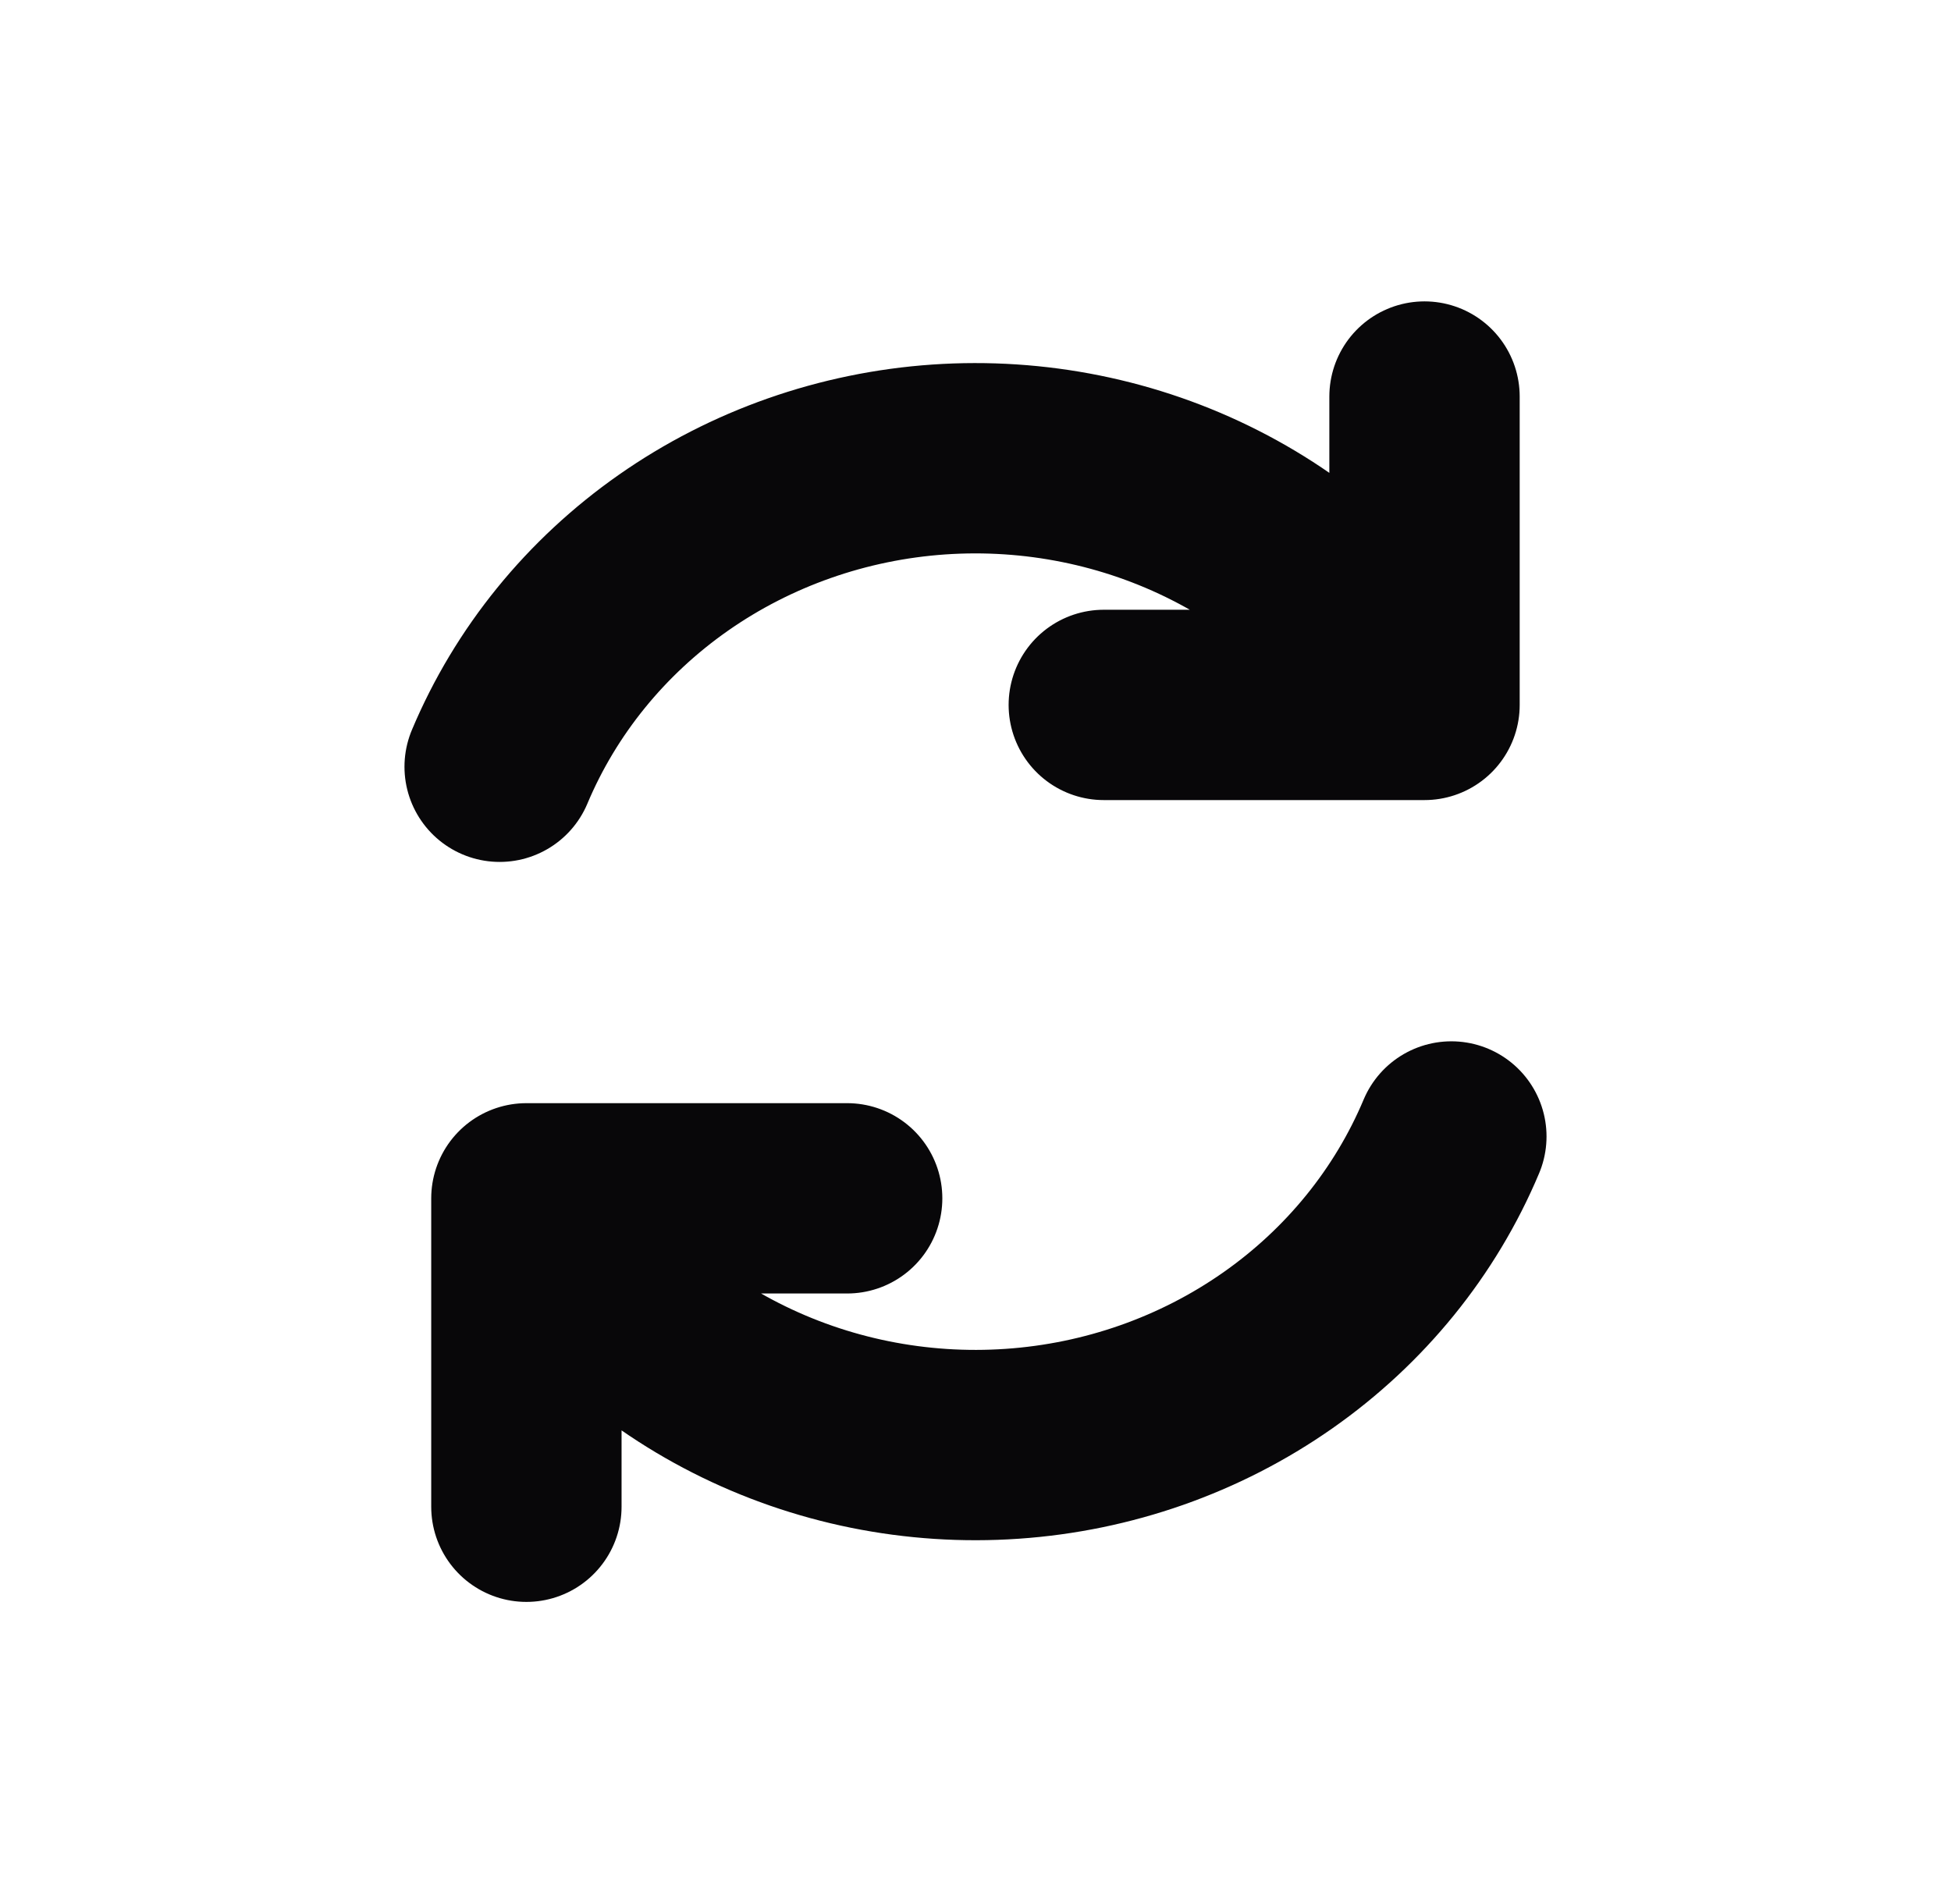
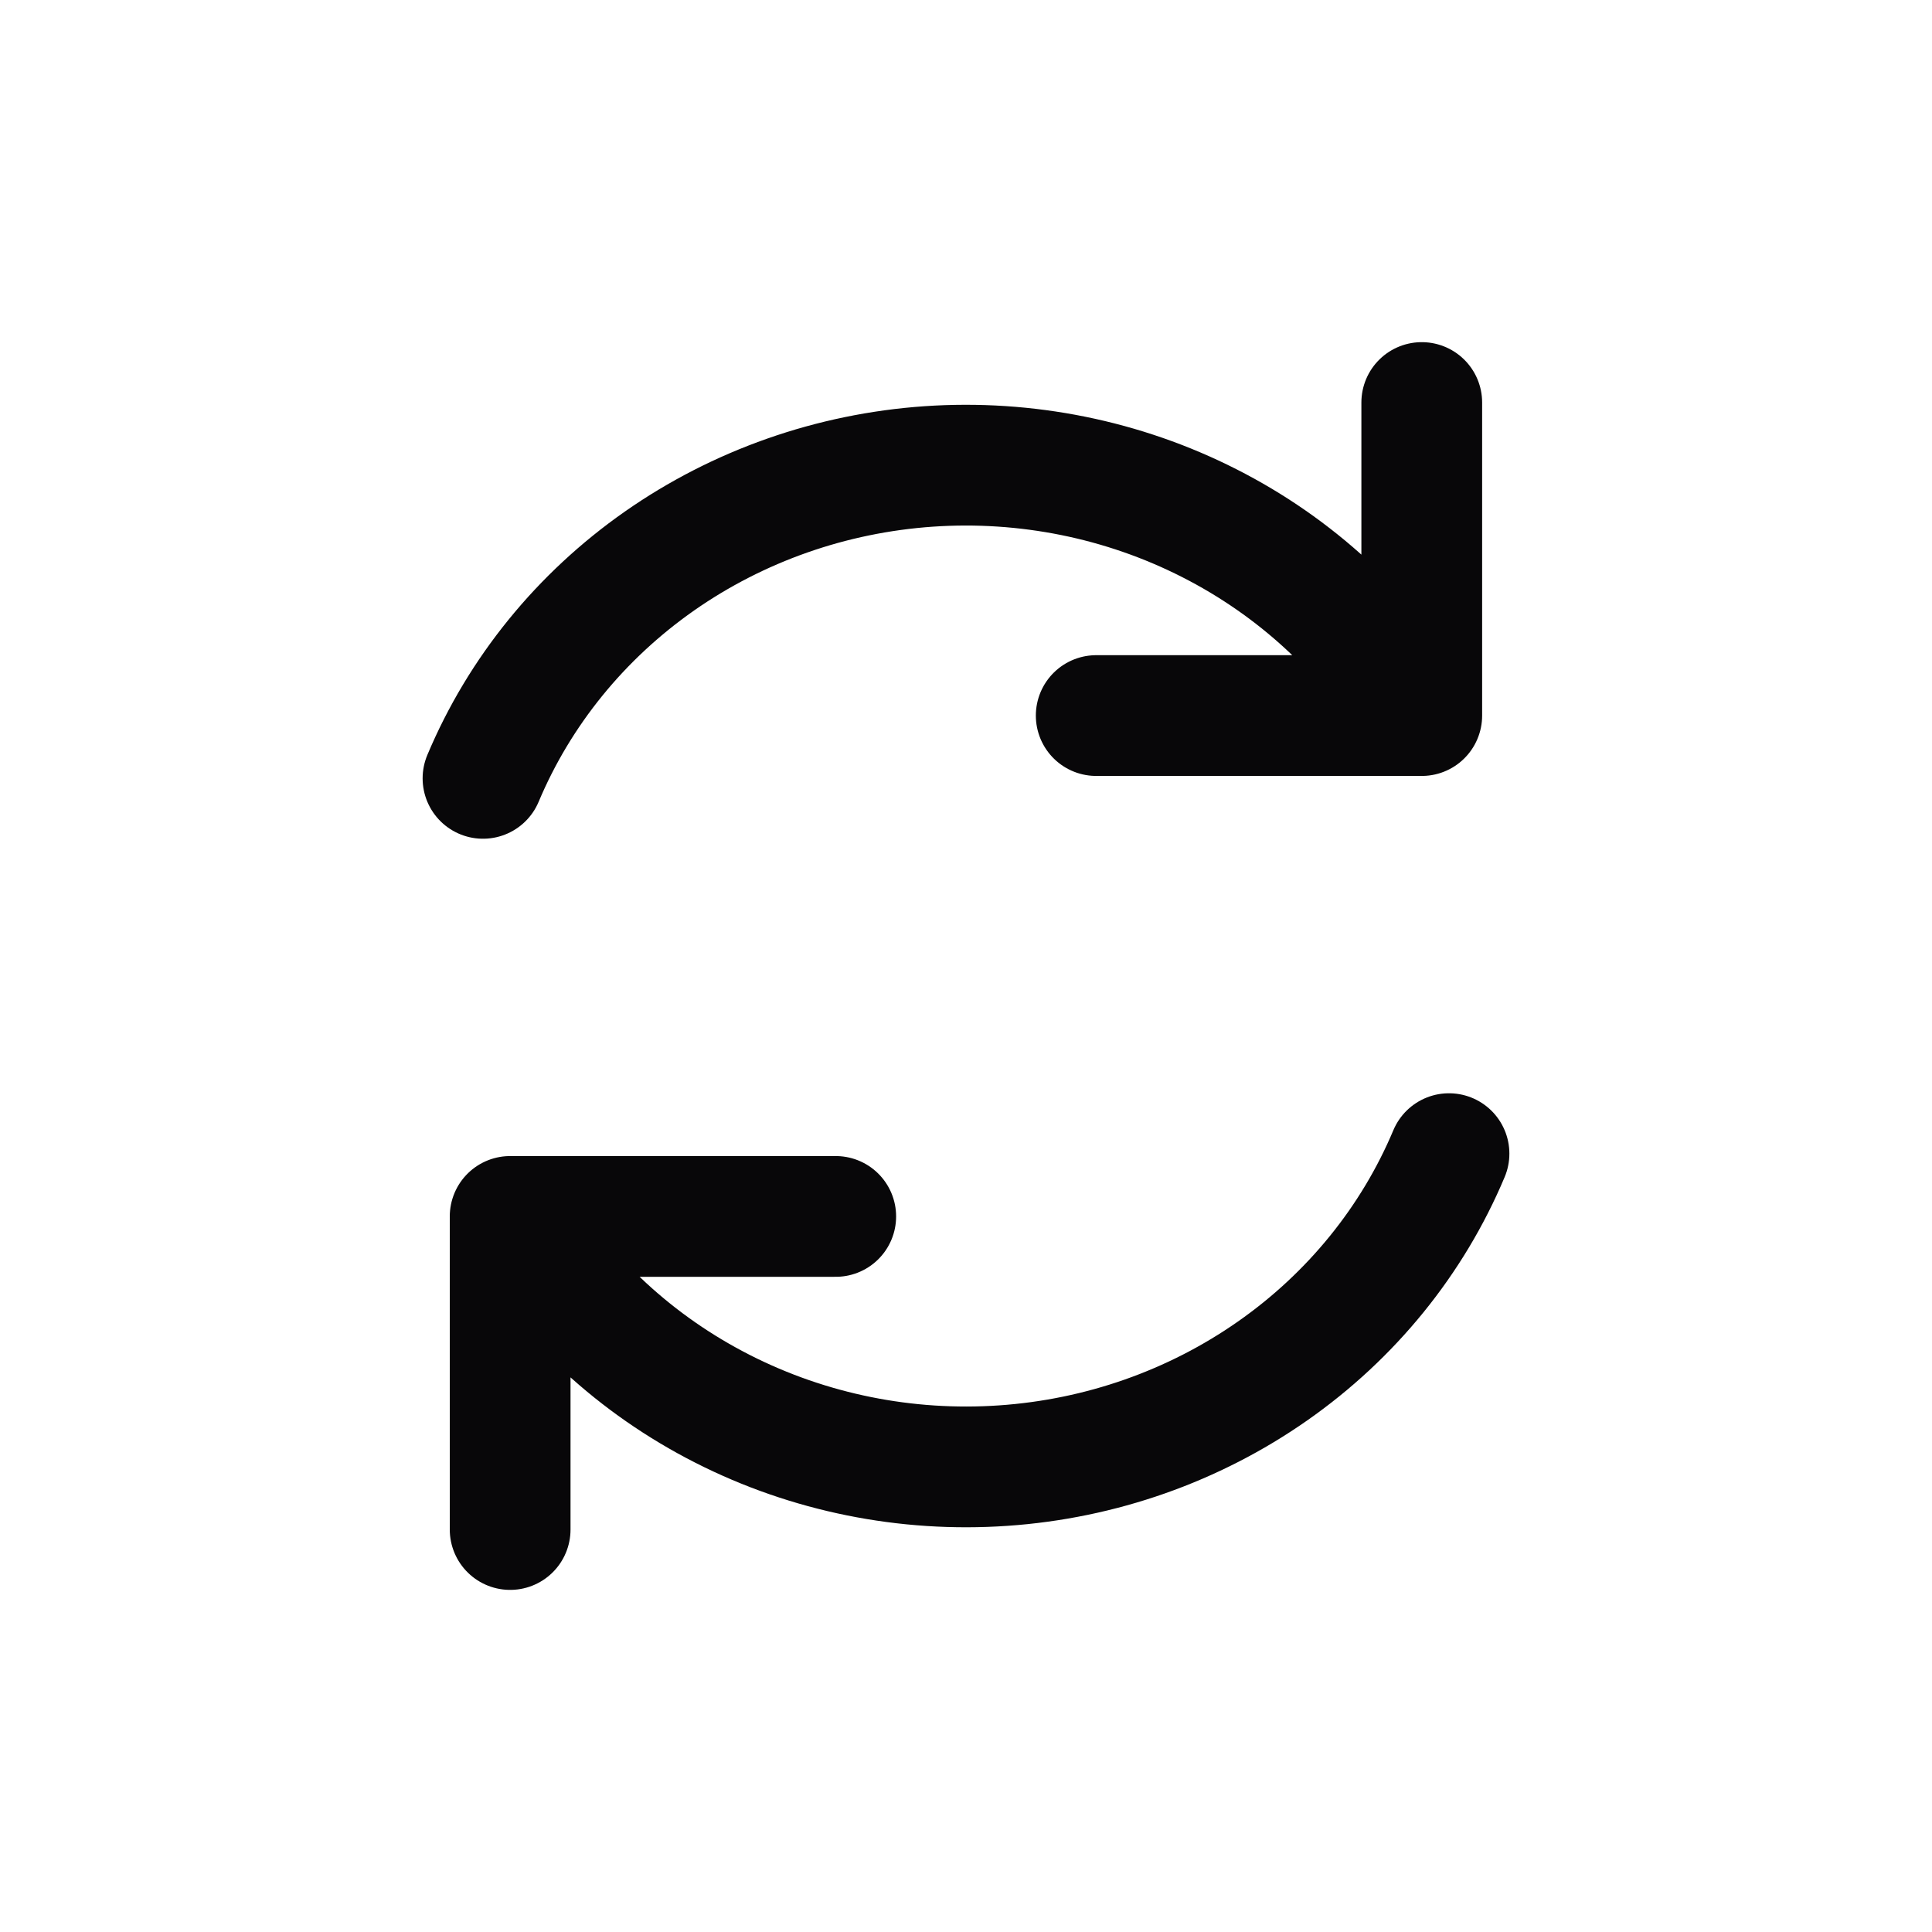
- <svg xmlns="http://www.w3.org/2000/svg" width="41" height="40" viewBox="0 0 41 40" fill="none">
-   <path d="M17.803 25.185H11.062V31.667M23.196 14.815H29.936V8.334M10.5 16.115C11.256 14.316 12.522 12.758 14.153 11.616C15.784 10.475 17.716 9.796 19.729 9.657C21.741 9.519 23.754 9.925 25.538 10.832C27.322 11.738 28.805 13.107 29.82 14.784M30.5 23.885C29.744 25.684 28.479 27.243 26.847 28.385C25.215 29.527 23.284 30.206 21.271 30.344C19.258 30.483 17.245 30.076 15.461 29.169C13.677 28.263 12.193 26.893 11.178 25.216" stroke="#080709" stroke-width="4" stroke-linecap="round" stroke-linejoin="round" />
+ <svg xmlns="http://www.w3.org/2000/svg" width="40" height="40" viewBox="0 0 40 40" fill="none">
+   <path d="M17.303 25.185H10.562V31.667M22.696 14.815H29.436V8.334M10 16.115C10.756 14.316 12.022 12.758 13.653 11.616C15.284 10.475 17.216 9.796 19.229 9.657C21.241 9.519 23.254 9.925 25.038 10.832C26.822 11.738 28.305 13.107 29.32 14.784M30 23.885C29.244 25.684 27.979 27.243 26.347 28.385C24.715 29.527 22.784 30.206 20.771 30.344C18.758 30.483 16.745 30.076 14.961 29.169C13.177 28.263 11.693 26.893 10.678 25.216" stroke="#080709" stroke-width="2.5" stroke-linecap="round" stroke-linejoin="round" />
</svg>
